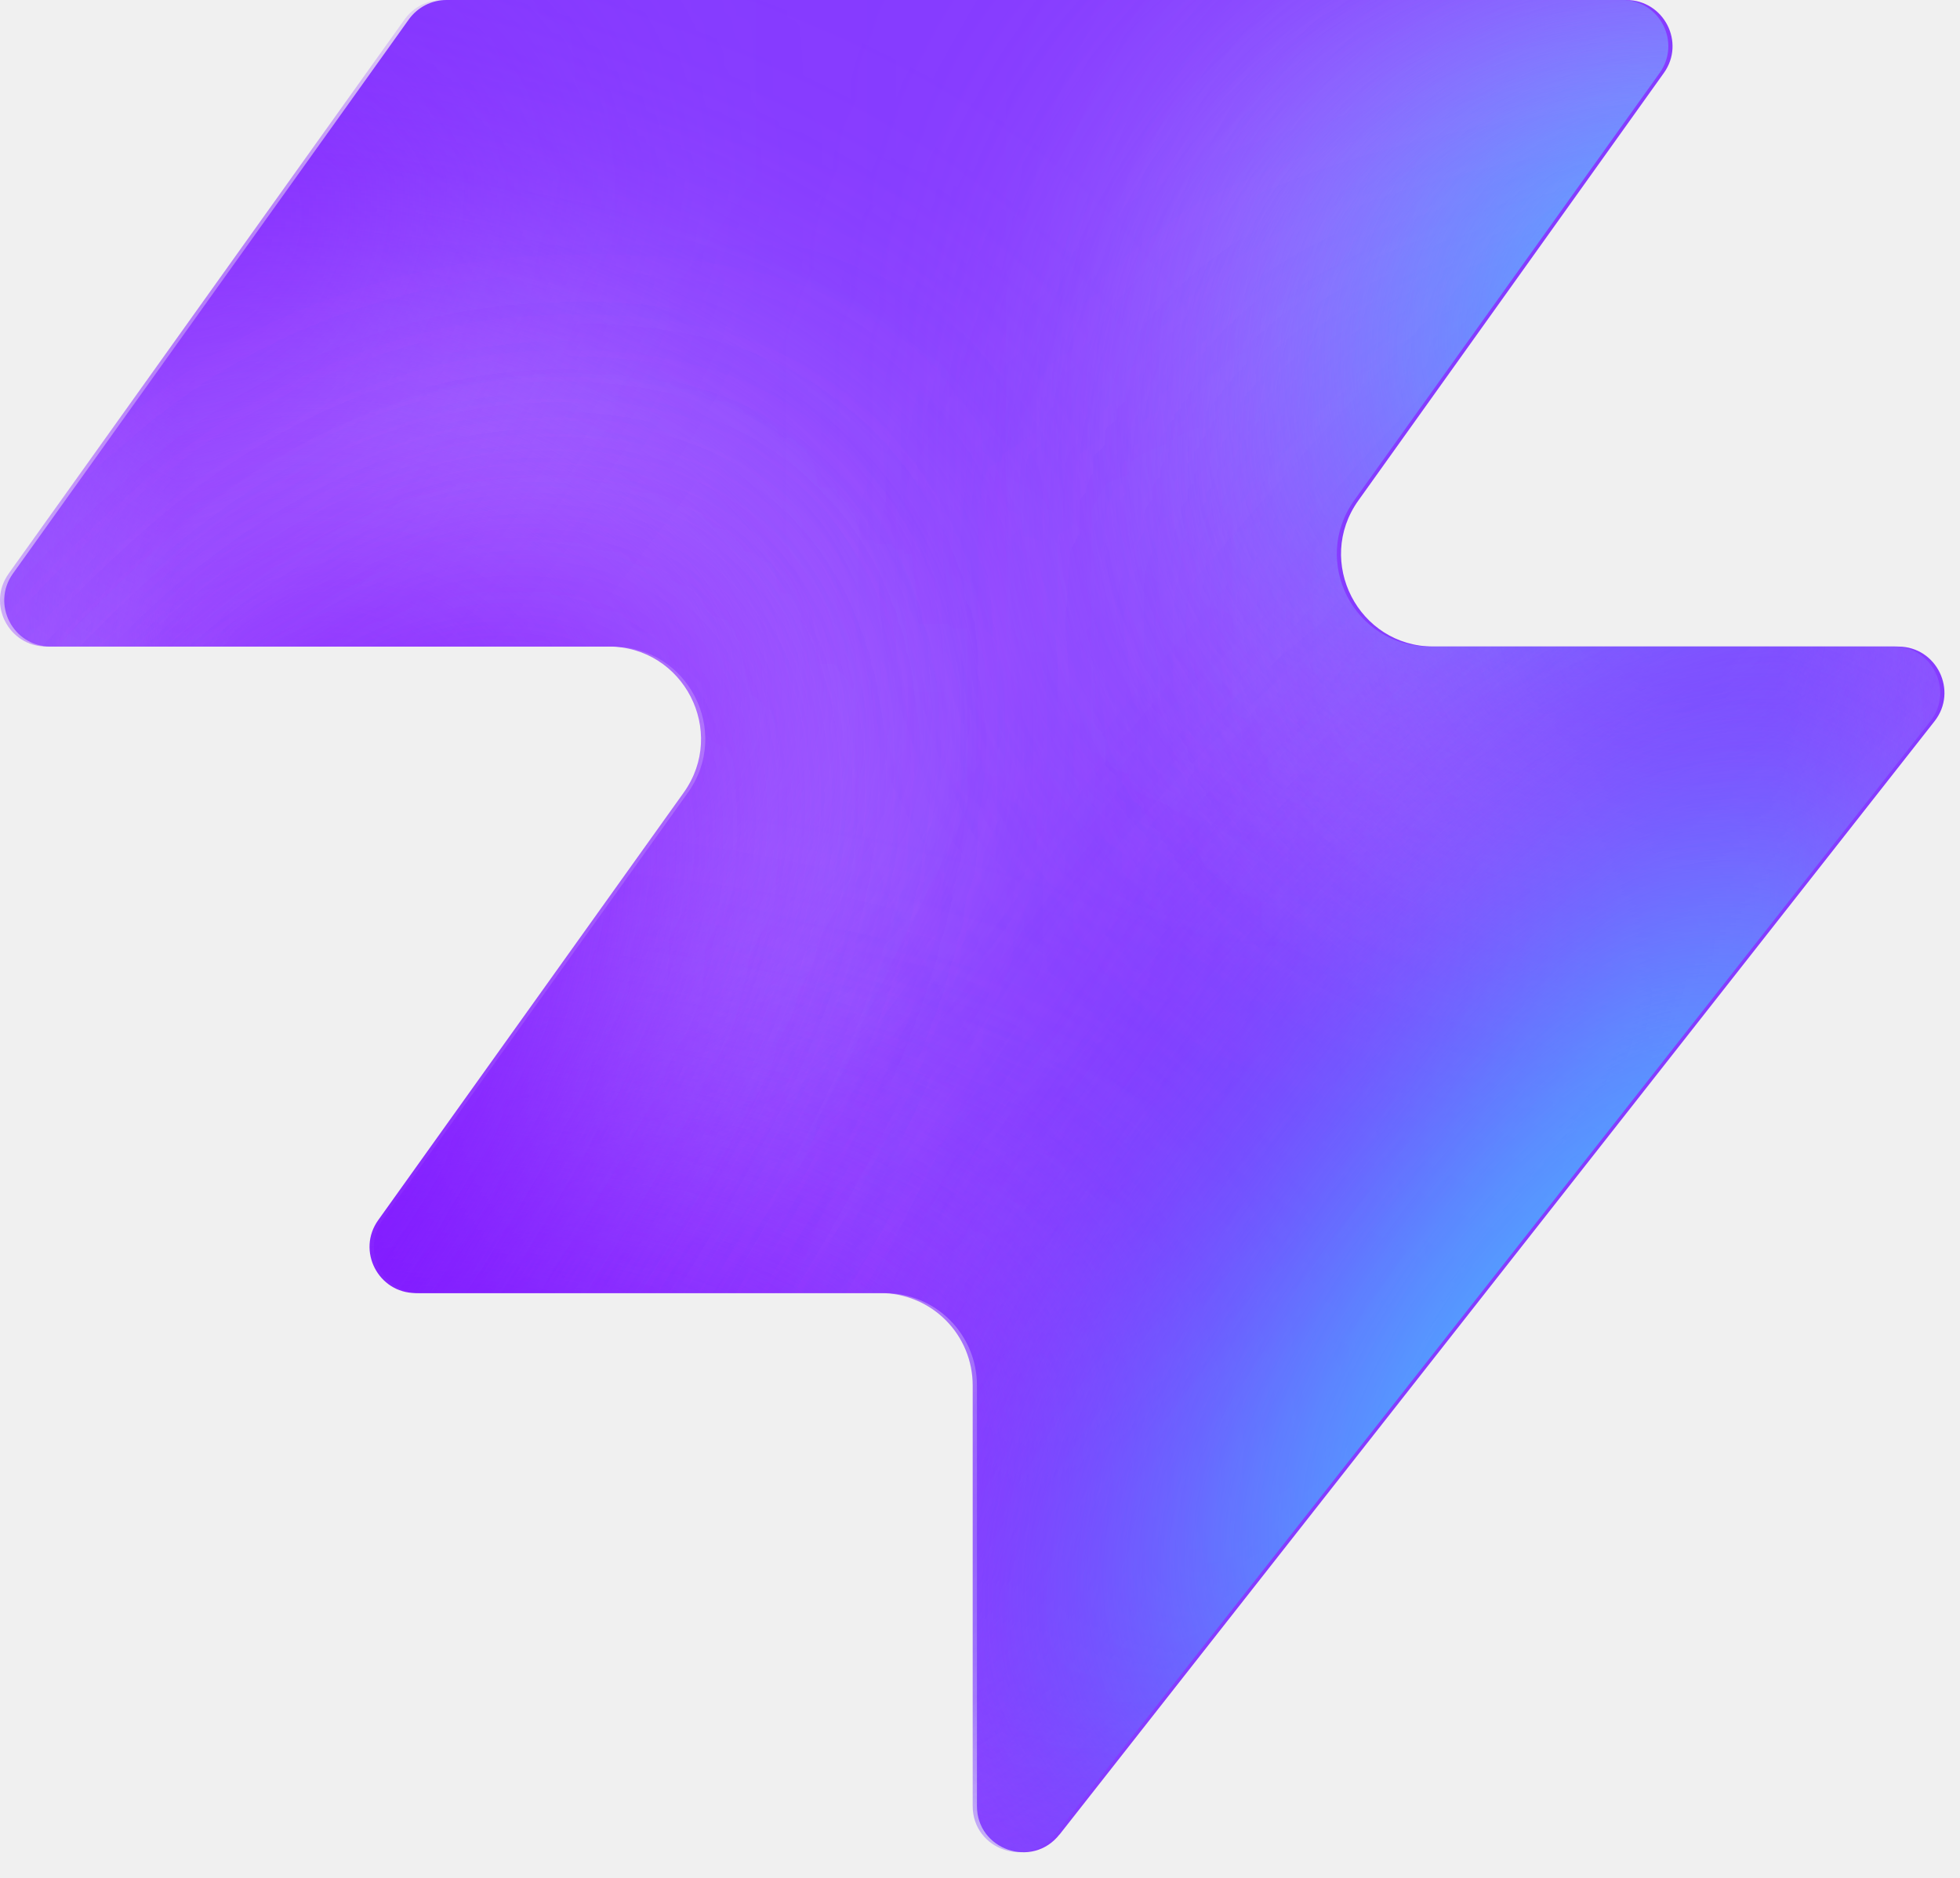
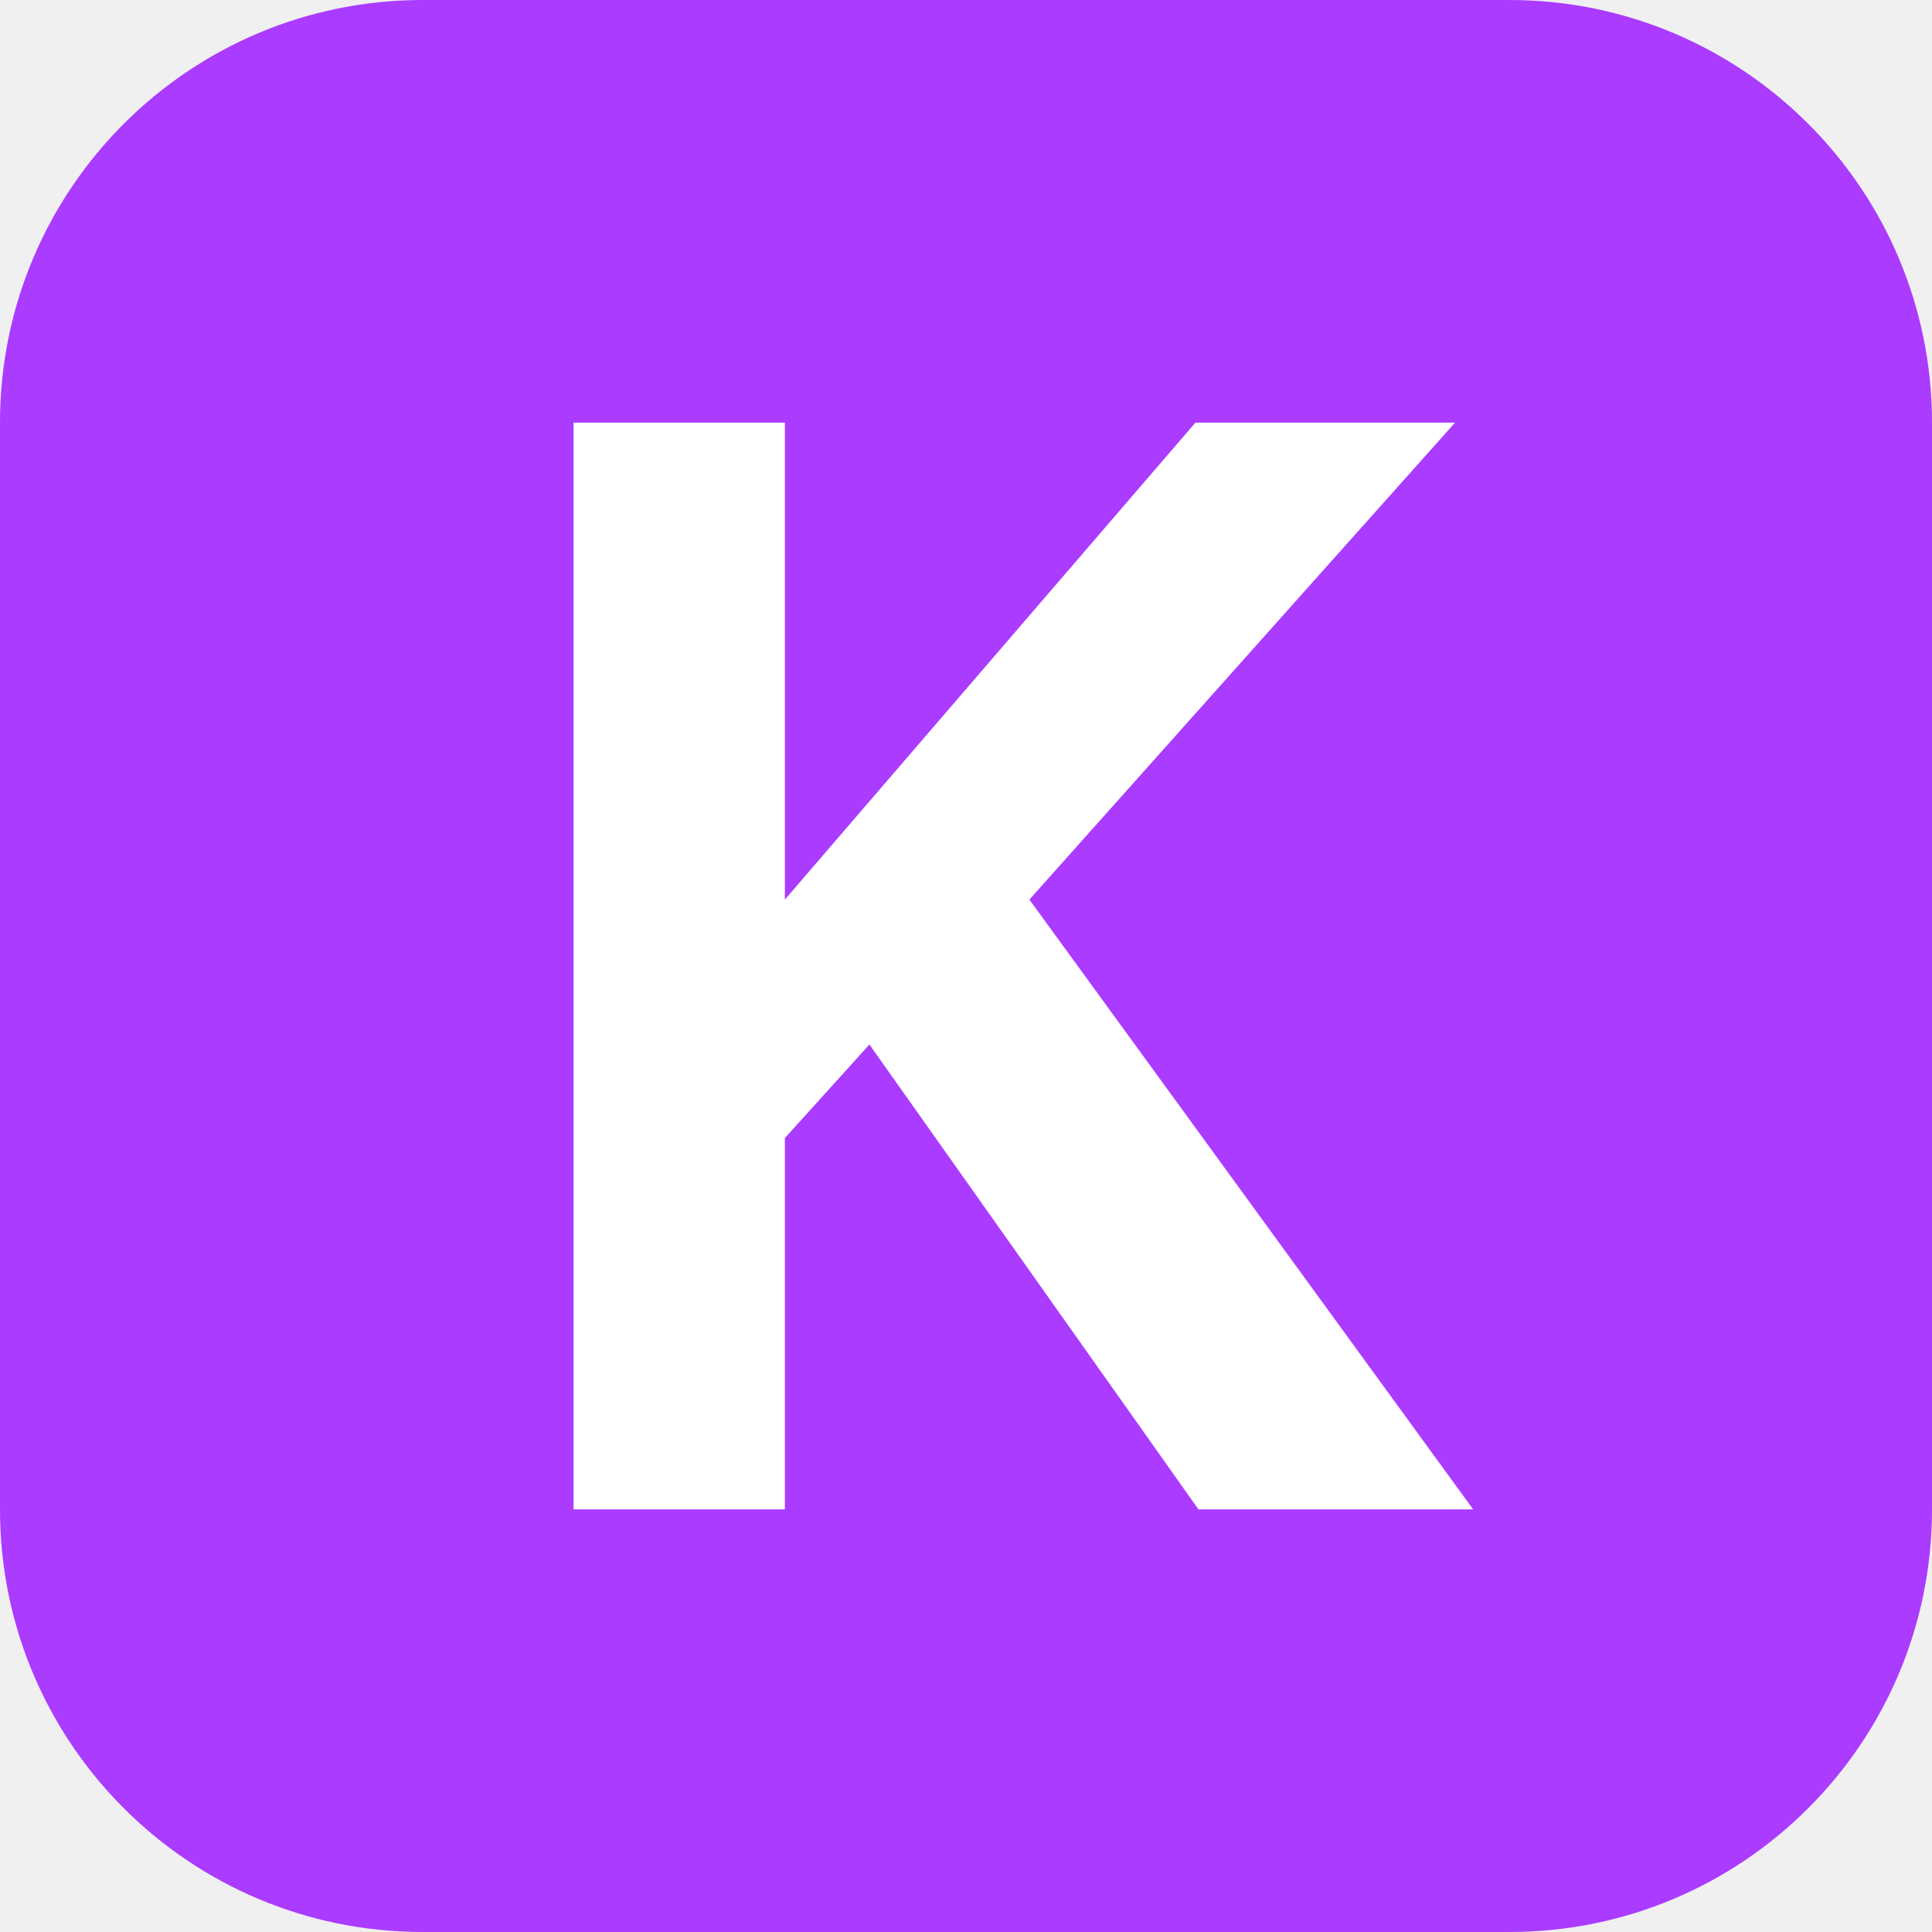
- <svg xmlns="http://www.w3.org/2000/svg" width="48" height="46" fill="none" viewBox="0 0 48 46">
-   <path fill="#863bff" d="M25.946 44.938c-.664.845-2.021.375-2.021-.698V33.937a2.26 2.26 0 0 0-2.262-2.262H10.287c-.92 0-1.456-1.04-.92-1.788l7.48-10.471c1.07-1.497 0-3.578-1.842-3.578H1.237c-.92 0-1.456-1.04-.92-1.788L10.013.474c.214-.297.556-.474.92-.474h28.894c.92 0 1.456 1.04.92 1.788l-7.48 10.471c-1.07 1.498 0 3.579 1.842 3.579h11.377c.943 0 1.473 1.088.89 1.83L25.947 44.94z" style="fill:#863bff;fill:color(display-p3 .525 .23 1);fill-opacity:1" />
-   <mask id="a" width="48" height="46" x="0" y="0" maskUnits="userSpaceOnUse" style="mask-type:alpha">
-     <path fill="#000" d="M25.842 44.938c-.664.844-2.021.375-2.021-.698V33.937a2.26 2.26 0 0 0-2.262-2.262H10.183c-.92 0-1.456-1.04-.92-1.788l7.48-10.471c1.07-1.498 0-3.579-1.842-3.579H1.133c-.92 0-1.456-1.04-.92-1.787L9.91.473c.214-.297.556-.474.92-.474h28.894c.92 0 1.456 1.04.92 1.788l-7.48 10.471c-1.07 1.498 0 3.578 1.842 3.578h11.377c.943 0 1.473 1.088.89 1.832L25.843 44.94z" style="fill:#000;fill-opacity:1" />
-   </mask>
-   <g mask="url(#a)">
-     <g filter="url(#b)">
-       <ellipse cx="5.508" cy="14.704" fill="#ede6ff" rx="5.508" ry="14.704" style="fill:#ede6ff;fill:color(display-p3 .927 .903 1);fill-opacity:1" transform="matrix(.00324 1 1 -.00324 -4.47 31.516)" />
-     </g>
-     <g filter="url(#c)">
-       <ellipse cx="10.399" cy="29.851" fill="#ede6ff" rx="10.399" ry="29.851" style="fill:#ede6ff;fill:color(display-p3 .927 .903 1);fill-opacity:1" transform="matrix(.00324 1 1 -.00324 -39.328 7.883)" />
-     </g>
-     <g filter="url(#d)">
-       <ellipse cx="5.508" cy="30.487" fill="#7e14ff" rx="5.508" ry="30.487" style="fill:#7e14ff;fill:color(display-p3 .492 .077 1);fill-opacity:1" transform="rotate(89.814 -25.913 -14.639)scale(1 -1)" />
-     </g>
-     <g filter="url(#e)">
-       <ellipse cx="5.508" cy="30.599" fill="#7e14ff" rx="5.508" ry="30.599" style="fill:#7e14ff;fill:color(display-p3 .492 .077 1);fill-opacity:1" transform="rotate(89.814 -32.644 -3.334)scale(1 -1)" />
-     </g>
-     <g filter="url(#f)">
-       <ellipse cx="5.508" cy="30.599" fill="#7e14ff" rx="5.508" ry="30.599" style="fill:#7e14ff;fill:color(display-p3 .492 .077 1);fill-opacity:1" transform="matrix(.00324 1 1 -.00324 -34.34 30.47)" />
-     </g>
-     <g filter="url(#g)">
-       <ellipse cx="14.072" cy="22.078" fill="#ede6ff" rx="14.072" ry="22.078" style="fill:#ede6ff;fill:color(display-p3 .927 .903 1);fill-opacity:1" transform="rotate(93.35 24.506 48.493)scale(-1 1)" />
-     </g>
-     <g filter="url(#h)">
-       <ellipse cx="3.47" cy="21.501" fill="#7e14ff" rx="3.47" ry="21.501" style="fill:#7e14ff;fill:color(display-p3 .492 .077 1);fill-opacity:1" transform="rotate(89.009 28.708 47.59)scale(-1 1)" />
-     </g>
-     <g filter="url(#i)">
-       <ellipse cx="3.47" cy="21.501" fill="#7e14ff" rx="3.47" ry="21.501" style="fill:#7e14ff;fill:color(display-p3 .492 .077 1);fill-opacity:1" transform="rotate(89.009 28.708 47.59)scale(-1 1)" />
-     </g>
-     <g filter="url(#j)">
-       <ellipse cx=".387" cy="8.972" fill="#7e14ff" rx="4.407" ry="29.108" style="fill:#7e14ff;fill:color(display-p3 .492 .077 1);fill-opacity:1" transform="rotate(39.51 .387 8.972)" />
-     </g>
-     <g filter="url(#k)">
-       <ellipse cx="47.523" cy="-6.092" fill="#7e14ff" rx="4.407" ry="29.108" style="fill:#7e14ff;fill:color(display-p3 .492 .077 1);fill-opacity:1" transform="rotate(37.892 47.523 -6.092)" />
-     </g>
-     <g filter="url(#l)">
-       <ellipse cx="41.412" cy="6.333" fill="#47bfff" rx="5.971" ry="9.665" style="fill:#47bfff;fill:color(display-p3 .28 .748 1);fill-opacity:1" transform="rotate(37.892 41.412 6.333)" />
-     </g>
-     <g filter="url(#m)">
-       <ellipse cx="-1.879" cy="38.332" fill="#7e14ff" rx="4.407" ry="29.108" style="fill:#7e14ff;fill:color(display-p3 .492 .077 1);fill-opacity:1" transform="rotate(37.892 -1.88 38.332)" />
-     </g>
-     <g filter="url(#n)">
-       <ellipse cx="-1.879" cy="38.332" fill="#7e14ff" rx="4.407" ry="29.108" style="fill:#7e14ff;fill:color(display-p3 .492 .077 1);fill-opacity:1" transform="rotate(37.892 -1.88 38.332)" />
-     </g>
-     <g filter="url(#o)">
-       <ellipse cx="35.651" cy="29.907" fill="#7e14ff" rx="4.407" ry="29.108" style="fill:#7e14ff;fill:color(display-p3 .492 .077 1);fill-opacity:1" transform="rotate(37.892 35.651 29.907)" />
-     </g>
-     <g filter="url(#p)">
-       <ellipse cx="38.418" cy="32.4" fill="#47bfff" rx="5.971" ry="15.297" style="fill:#47bfff;fill:color(display-p3 .28 .748 1);fill-opacity:1" transform="rotate(37.892 38.418 32.4)" />
-     </g>
-   </g>
-   <defs>
-     <filter id="b" width="60.045" height="41.654" x="-19.77" y="16.149" color-interpolation-filters="sRGB" filterUnits="userSpaceOnUse">
-       <feFlood flood-opacity="0" result="BackgroundImageFix" />
-       <feBlend in="SourceGraphic" in2="BackgroundImageFix" result="shape" />
-       <feGaussianBlur result="effect1_foregroundBlur_2002_17158" stdDeviation="7.659" />
-     </filter>
-     <filter id="c" width="90.34" height="51.437" x="-54.613" y="-7.533" color-interpolation-filters="sRGB" filterUnits="userSpaceOnUse">
-       <feFlood flood-opacity="0" result="BackgroundImageFix" />
-       <feBlend in="SourceGraphic" in2="BackgroundImageFix" result="shape" />
-       <feGaussianBlur result="effect1_foregroundBlur_2002_17158" stdDeviation="7.659" />
-     </filter>
-     <filter id="d" width="79.355" height="29.4" x="-49.64" y="2.03" color-interpolation-filters="sRGB" filterUnits="userSpaceOnUse">
-       <feFlood flood-opacity="0" result="BackgroundImageFix" />
-       <feBlend in="SourceGraphic" in2="BackgroundImageFix" result="shape" />
-       <feGaussianBlur result="effect1_foregroundBlur_2002_17158" stdDeviation="4.596" />
-     </filter>
-     <filter id="e" width="79.579" height="29.4" x="-45.045" y="20.029" color-interpolation-filters="sRGB" filterUnits="userSpaceOnUse">
-       <feFlood flood-opacity="0" result="BackgroundImageFix" />
-       <feBlend in="SourceGraphic" in2="BackgroundImageFix" result="shape" />
-       <feGaussianBlur result="effect1_foregroundBlur_2002_17158" stdDeviation="4.596" />
-     </filter>
-     <filter id="f" width="79.579" height="29.4" x="-43.513" y="21.178" color-interpolation-filters="sRGB" filterUnits="userSpaceOnUse">
-       <feFlood flood-opacity="0" result="BackgroundImageFix" />
-       <feBlend in="SourceGraphic" in2="BackgroundImageFix" result="shape" />
-       <feGaussianBlur result="effect1_foregroundBlur_2002_17158" stdDeviation="4.596" />
-     </filter>
-     <filter id="g" width="74.749" height="58.852" x="15.756" y="-17.901" color-interpolation-filters="sRGB" filterUnits="userSpaceOnUse">
-       <feFlood flood-opacity="0" result="BackgroundImageFix" />
-       <feBlend in="SourceGraphic" in2="BackgroundImageFix" result="shape" />
-       <feGaussianBlur result="effect1_foregroundBlur_2002_17158" stdDeviation="7.659" />
-     </filter>
-     <filter id="h" width="61.377" height="25.362" x="23.548" y="2.284" color-interpolation-filters="sRGB" filterUnits="userSpaceOnUse">
-       <feFlood flood-opacity="0" result="BackgroundImageFix" />
-       <feBlend in="SourceGraphic" in2="BackgroundImageFix" result="shape" />
-       <feGaussianBlur result="effect1_foregroundBlur_2002_17158" stdDeviation="4.596" />
-     </filter>
-     <filter id="i" width="61.377" height="25.362" x="23.548" y="2.284" color-interpolation-filters="sRGB" filterUnits="userSpaceOnUse">
-       <feFlood flood-opacity="0" result="BackgroundImageFix" />
-       <feBlend in="SourceGraphic" in2="BackgroundImageFix" result="shape" />
-       <feGaussianBlur result="effect1_foregroundBlur_2002_17158" stdDeviation="4.596" />
-     </filter>
-     <filter id="j" width="56.045" height="63.649" x="-27.636" y="-22.853" color-interpolation-filters="sRGB" filterUnits="userSpaceOnUse">
-       <feFlood flood-opacity="0" result="BackgroundImageFix" />
-       <feBlend in="SourceGraphic" in2="BackgroundImageFix" result="shape" />
-       <feGaussianBlur result="effect1_foregroundBlur_2002_17158" stdDeviation="4.596" />
-     </filter>
-     <filter id="k" width="54.814" height="64.646" x="20.116" y="-38.415" color-interpolation-filters="sRGB" filterUnits="userSpaceOnUse">
-       <feFlood flood-opacity="0" result="BackgroundImageFix" />
-       <feBlend in="SourceGraphic" in2="BackgroundImageFix" result="shape" />
-       <feGaussianBlur result="effect1_foregroundBlur_2002_17158" stdDeviation="4.596" />
-     </filter>
-     <filter id="l" width="33.541" height="35.313" x="24.641" y="-11.323" color-interpolation-filters="sRGB" filterUnits="userSpaceOnUse">
-       <feFlood flood-opacity="0" result="BackgroundImageFix" />
-       <feBlend in="SourceGraphic" in2="BackgroundImageFix" result="shape" />
-       <feGaussianBlur result="effect1_foregroundBlur_2002_17158" stdDeviation="4.596" />
-     </filter>
-     <filter id="m" width="54.814" height="64.646" x="-29.286" y="6.009" color-interpolation-filters="sRGB" filterUnits="userSpaceOnUse">
-       <feFlood flood-opacity="0" result="BackgroundImageFix" />
-       <feBlend in="SourceGraphic" in2="BackgroundImageFix" result="shape" />
-       <feGaussianBlur result="effect1_foregroundBlur_2002_17158" stdDeviation="4.596" />
-     </filter>
-     <filter id="n" width="54.814" height="64.646" x="-29.286" y="6.009" color-interpolation-filters="sRGB" filterUnits="userSpaceOnUse">
-       <feFlood flood-opacity="0" result="BackgroundImageFix" />
-       <feBlend in="SourceGraphic" in2="BackgroundImageFix" result="shape" />
-       <feGaussianBlur result="effect1_foregroundBlur_2002_17158" stdDeviation="4.596" />
-     </filter>
-     <filter id="o" width="54.814" height="64.646" x="8.244" y="-2.416" color-interpolation-filters="sRGB" filterUnits="userSpaceOnUse">
-       <feFlood flood-opacity="0" result="BackgroundImageFix" />
-       <feBlend in="SourceGraphic" in2="BackgroundImageFix" result="shape" />
-       <feGaussianBlur result="effect1_foregroundBlur_2002_17158" stdDeviation="4.596" />
-     </filter>
-     <filter id="p" width="39.409" height="43.623" x="18.713" y="10.588" color-interpolation-filters="sRGB" filterUnits="userSpaceOnUse">
-       <feFlood flood-opacity="0" result="BackgroundImageFix" />
-       <feBlend in="SourceGraphic" in2="BackgroundImageFix" result="shape" />
-       <feGaussianBlur result="effect1_foregroundBlur_2002_17158" stdDeviation="4.596" />
-     </filter>
-   </defs>
+ <svg xmlns="http://www.w3.org/2000/svg" viewBox="0 0 64 64" role="img" aria-label="Krate Reader">
+   <rect width="64" height="64" rx="14" fill="#aa3bff" />
+   <path d="M19 14h7v15.8l13.6-15.8h8.6l-14.1 15.8L48.8 50h-9.1L28.8 34.6 26 37.7V50h-7z" fill="#fff" />
</svg>
